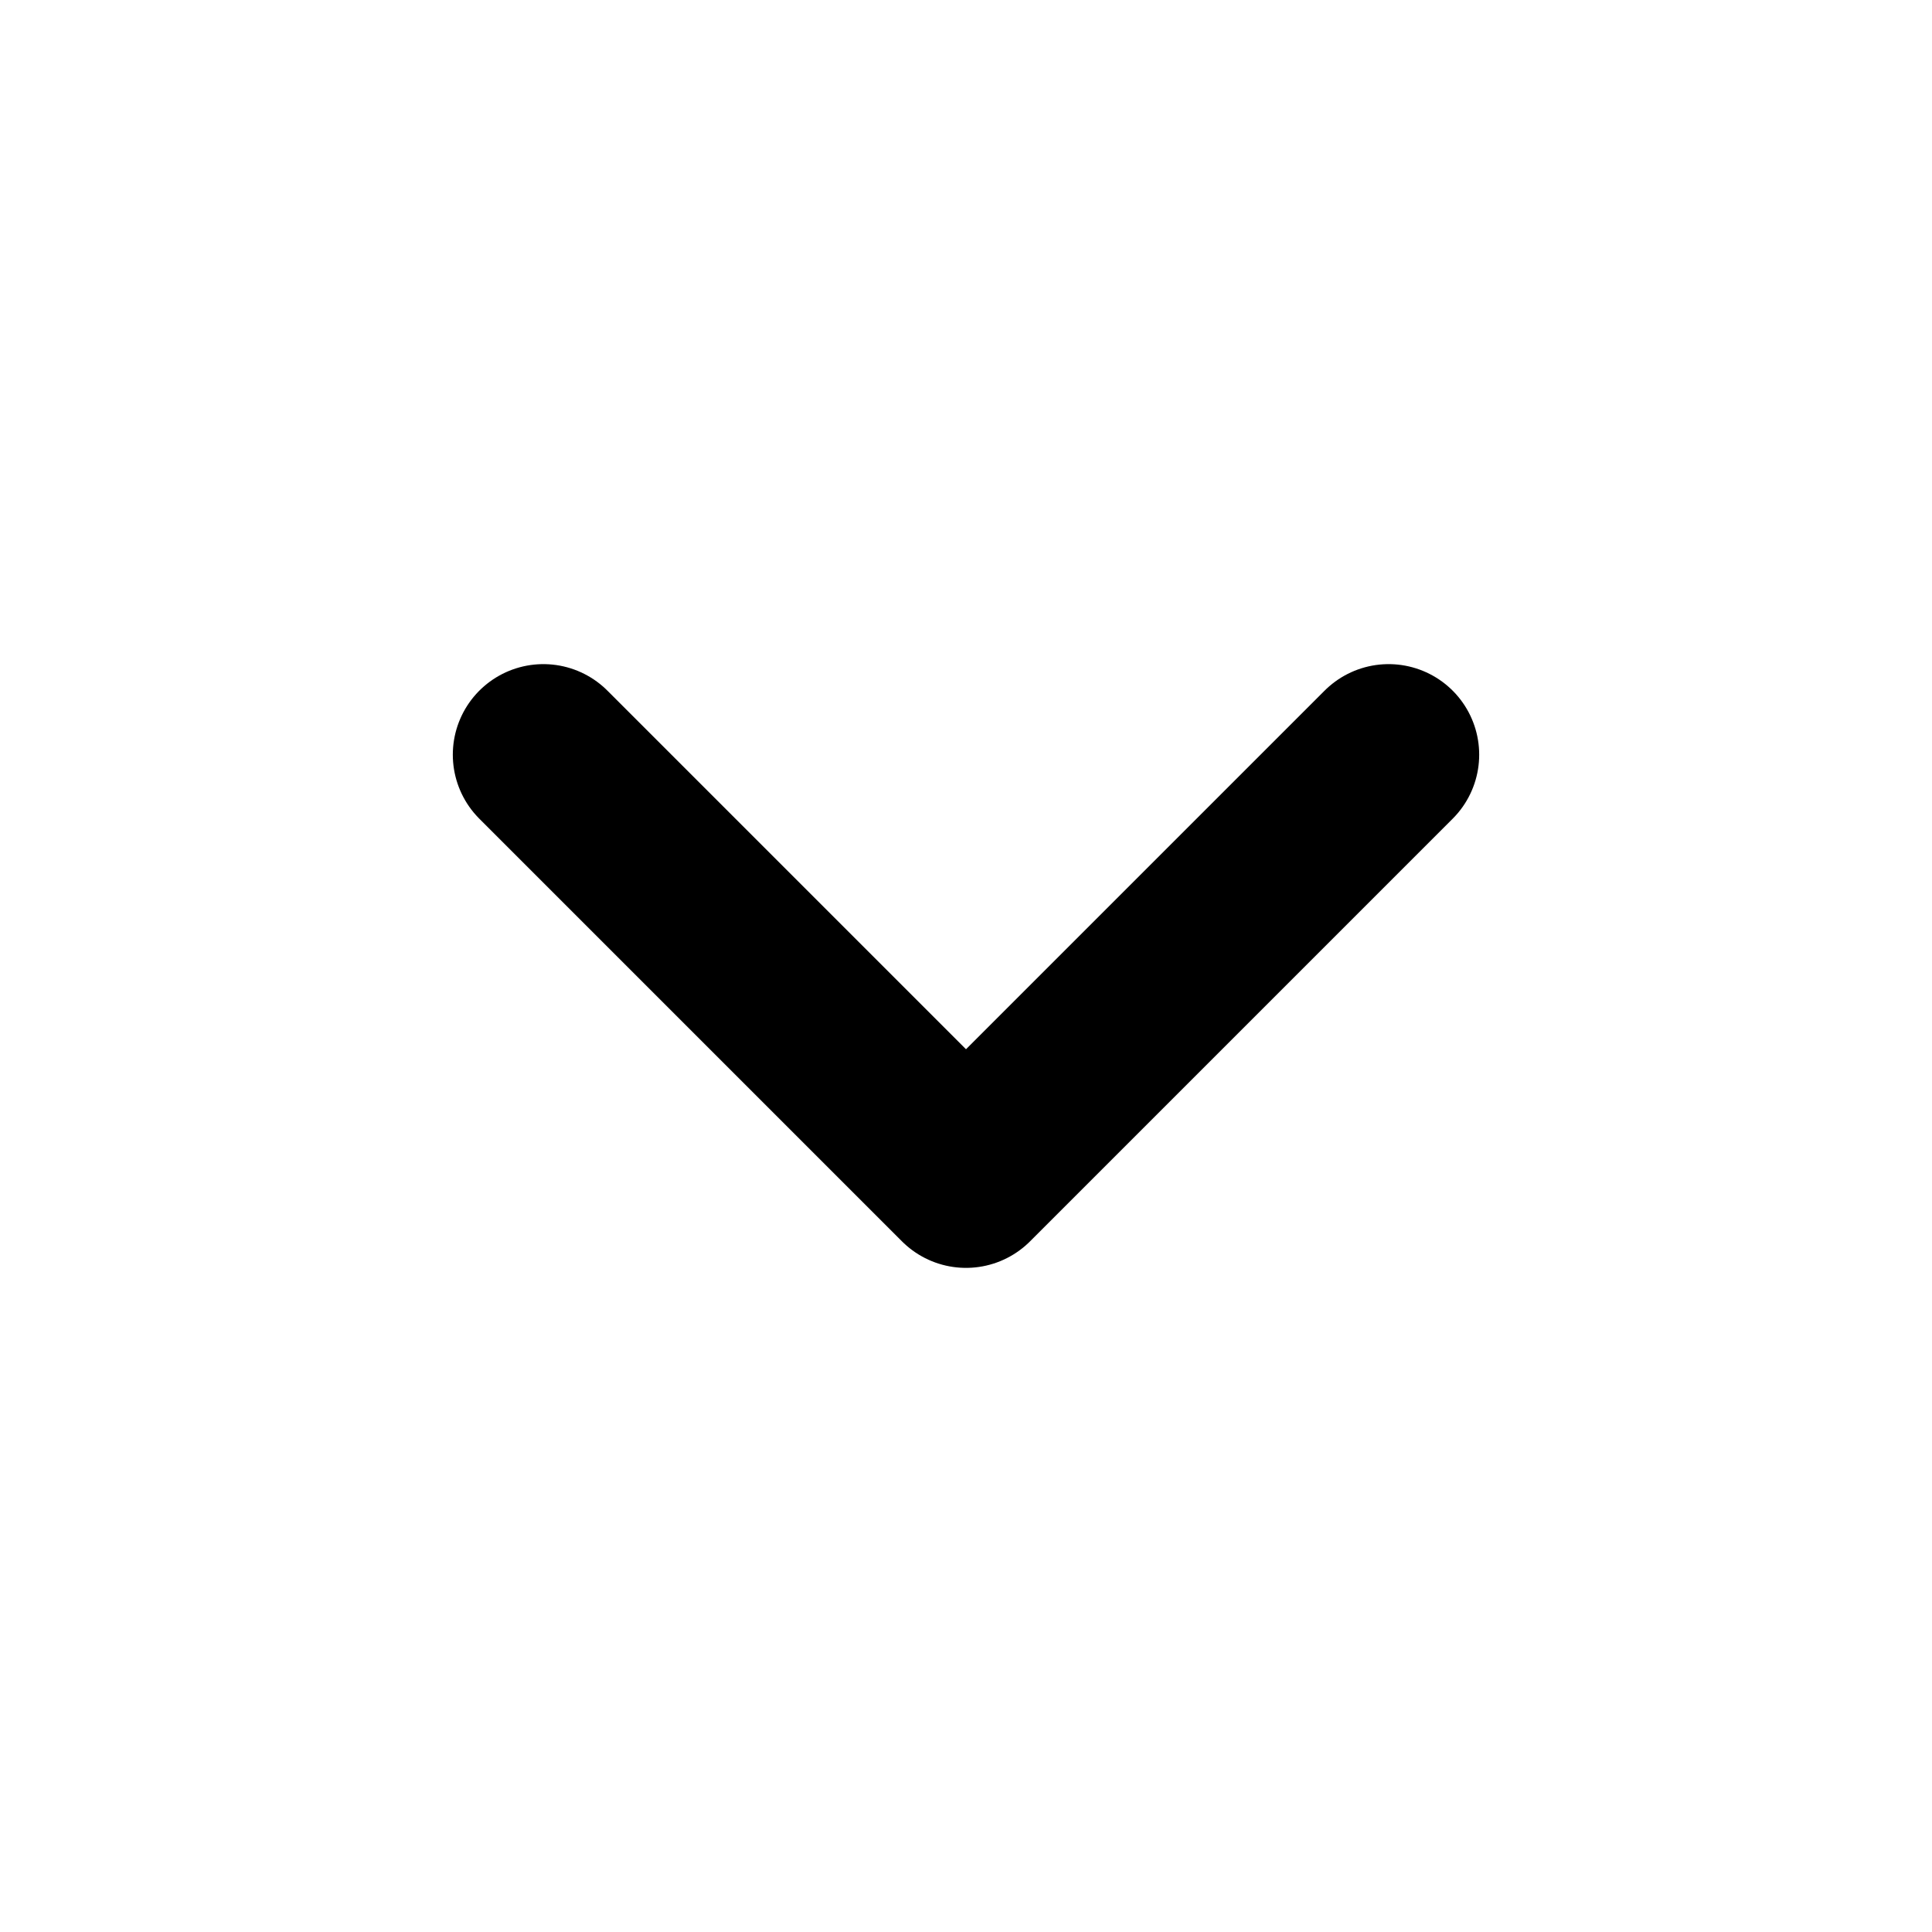
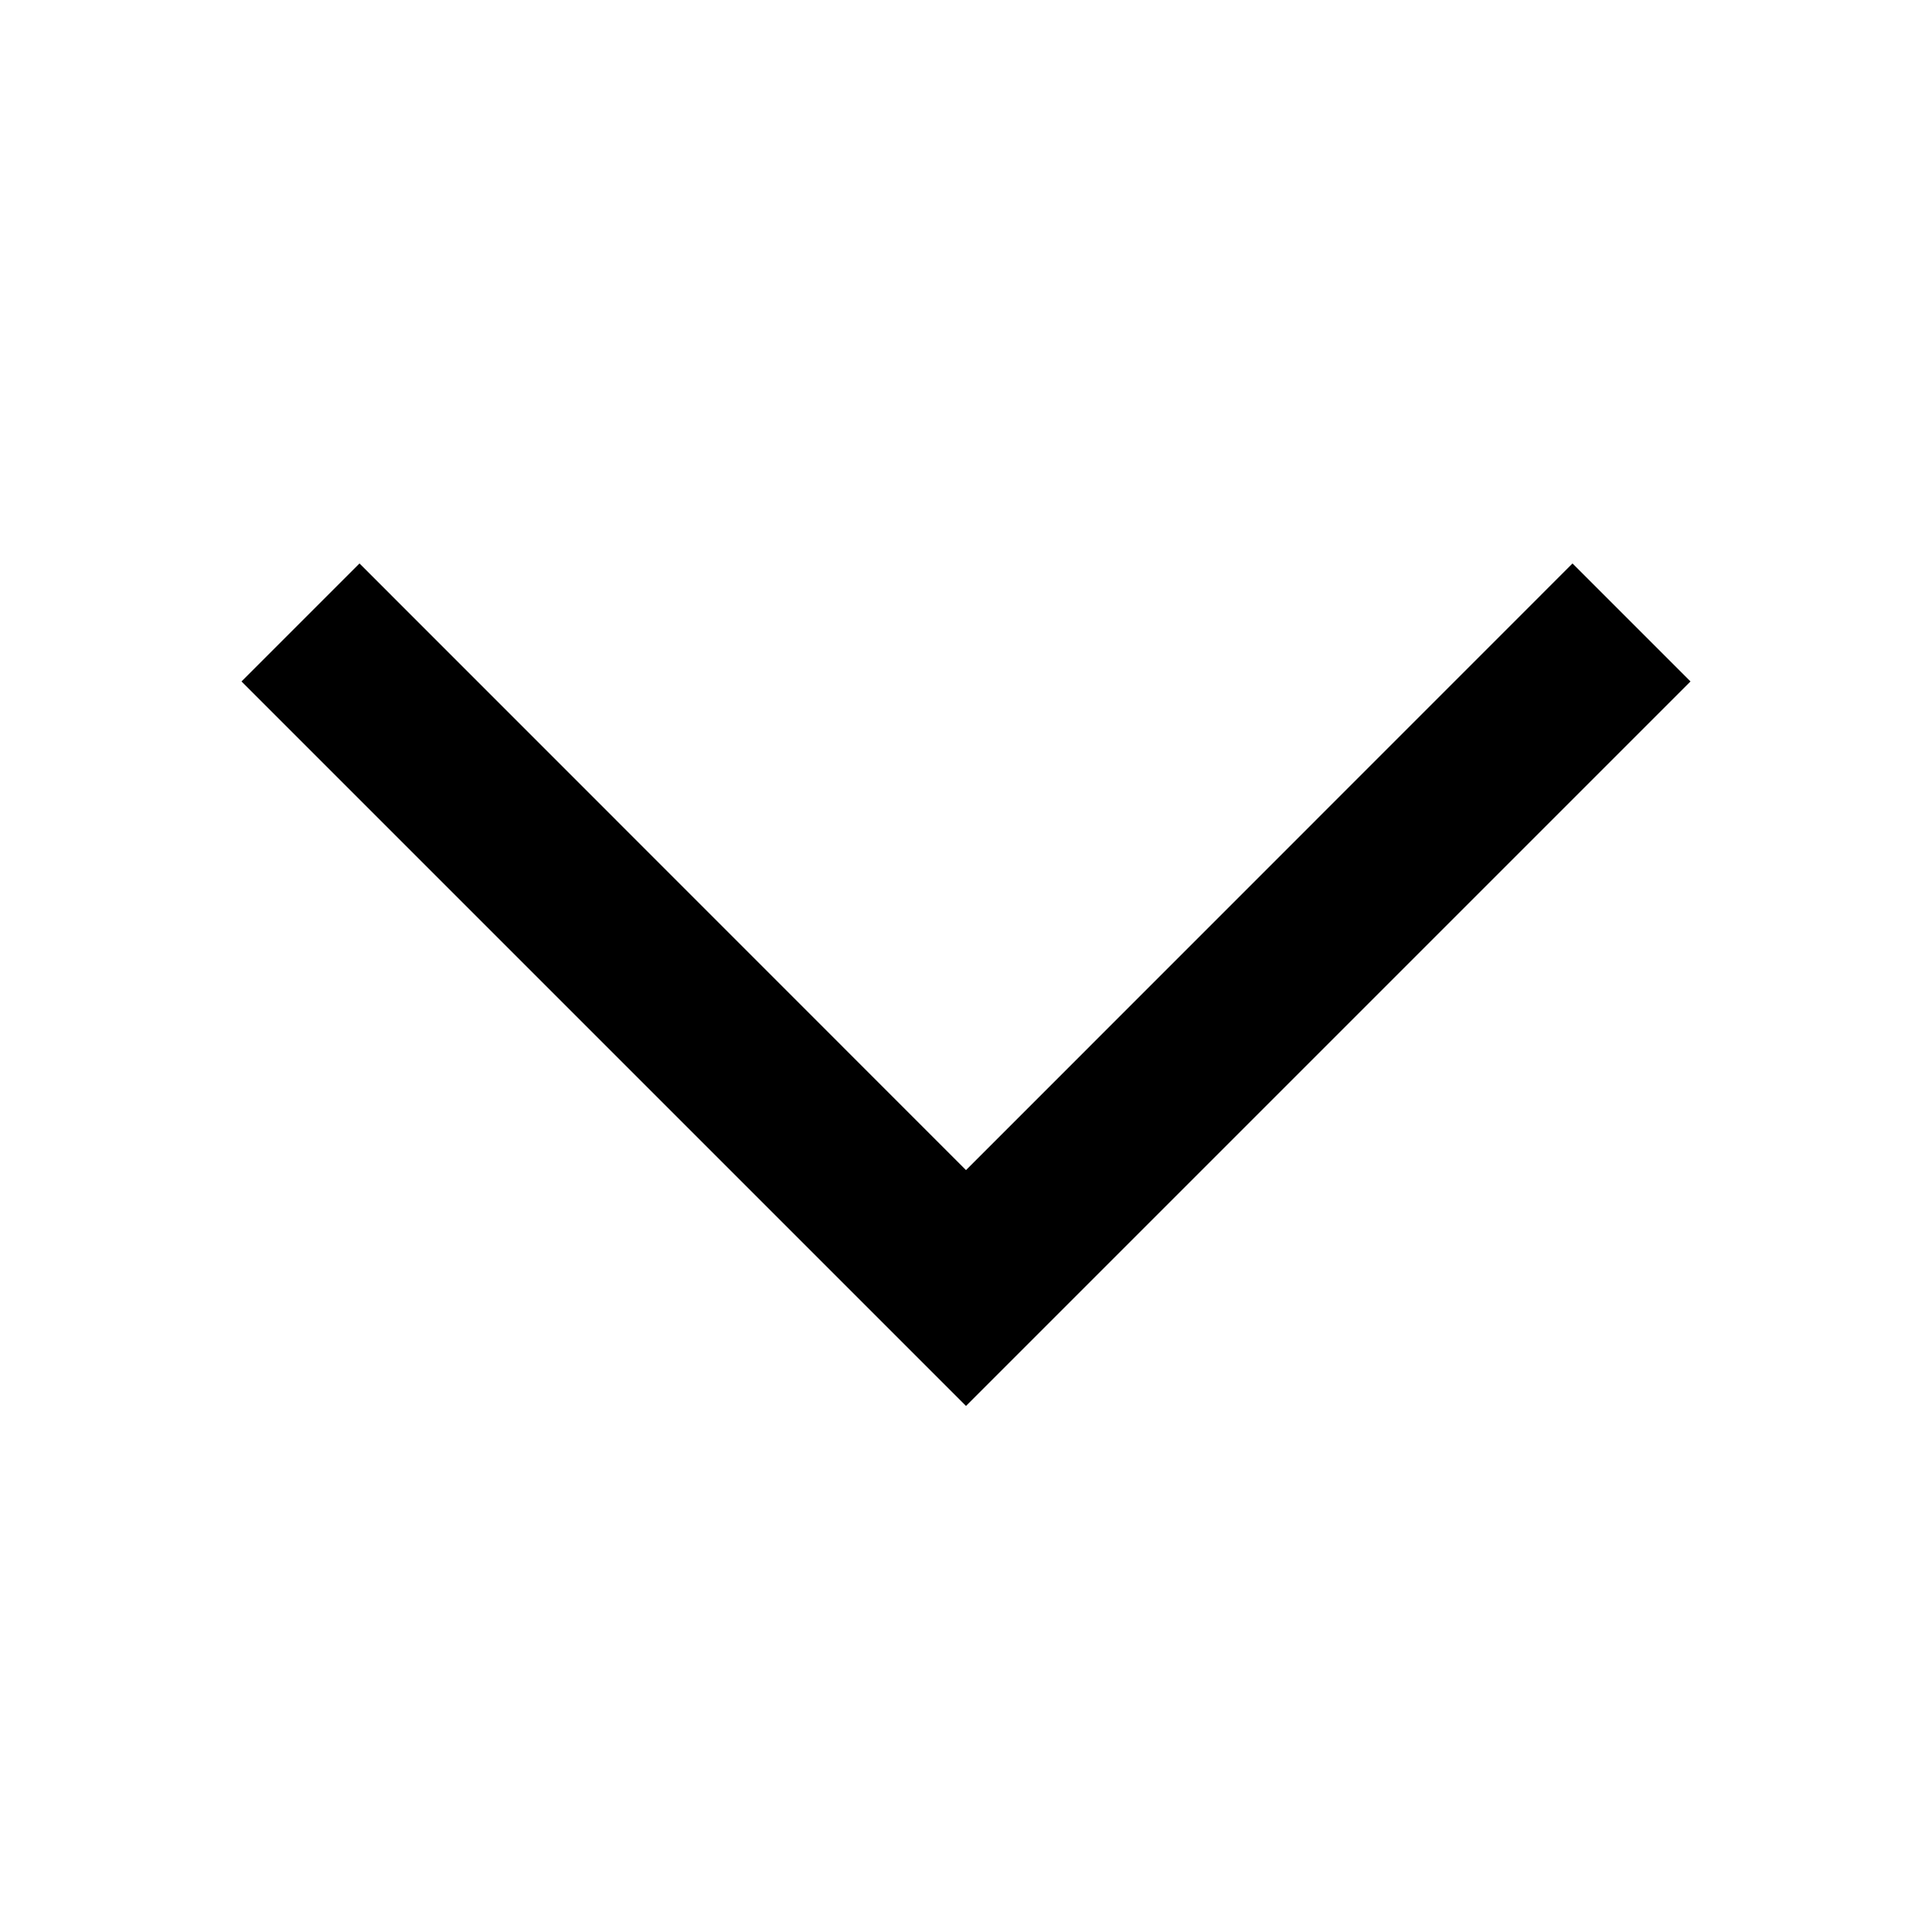
- <svg xmlns="http://www.w3.org/2000/svg" width="16" height="16" viewBox="0 0 16 16" fill="none">
-   <path d="M11.5 6.25L8 9.75L4.5 6.25" stroke="currentColor" stroke-width="1.5" stroke-linecap="round" stroke-linejoin="round" />
+ <svg xmlns="http://www.w3.org/2000/svg" width="14" height="14" viewBox="0 0 14 14" fill="none">
+   <path d="M2.605 4.083L1.75 4.938L7 10.188L12.25 4.938L11.395 4.083L7 8.479L2.605 4.083Z" fill="currentColor" />
</svg>
